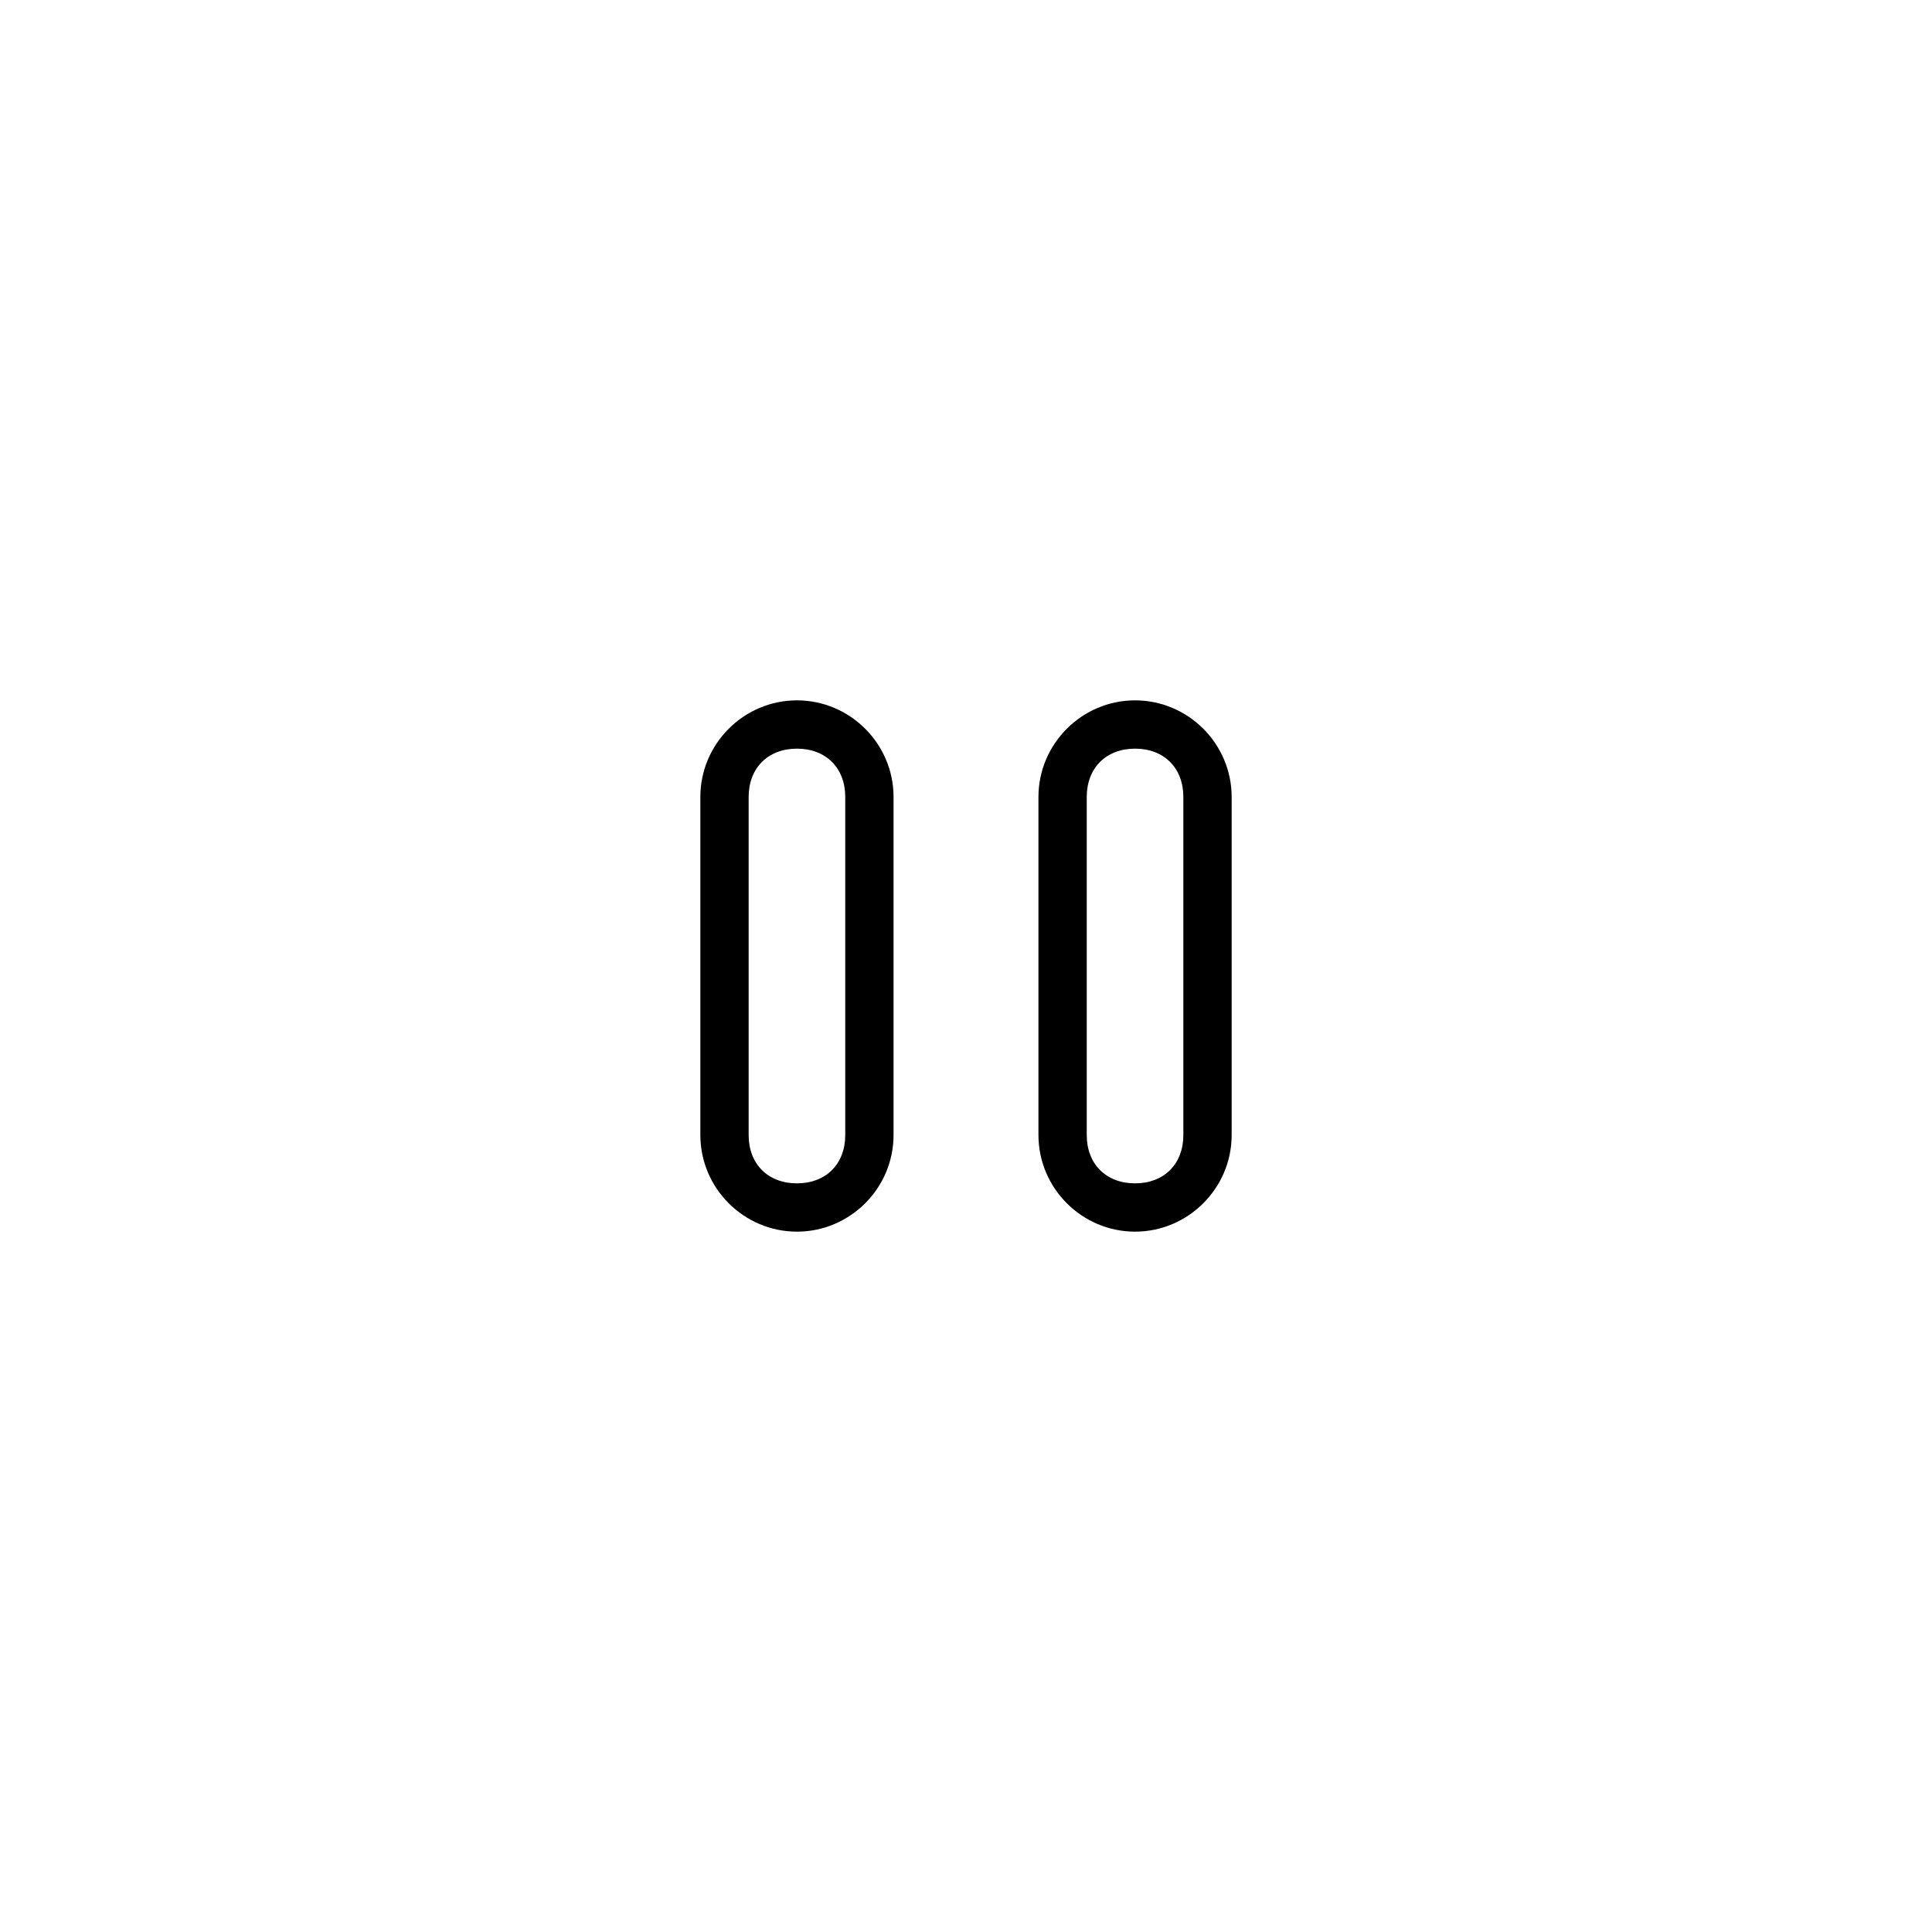
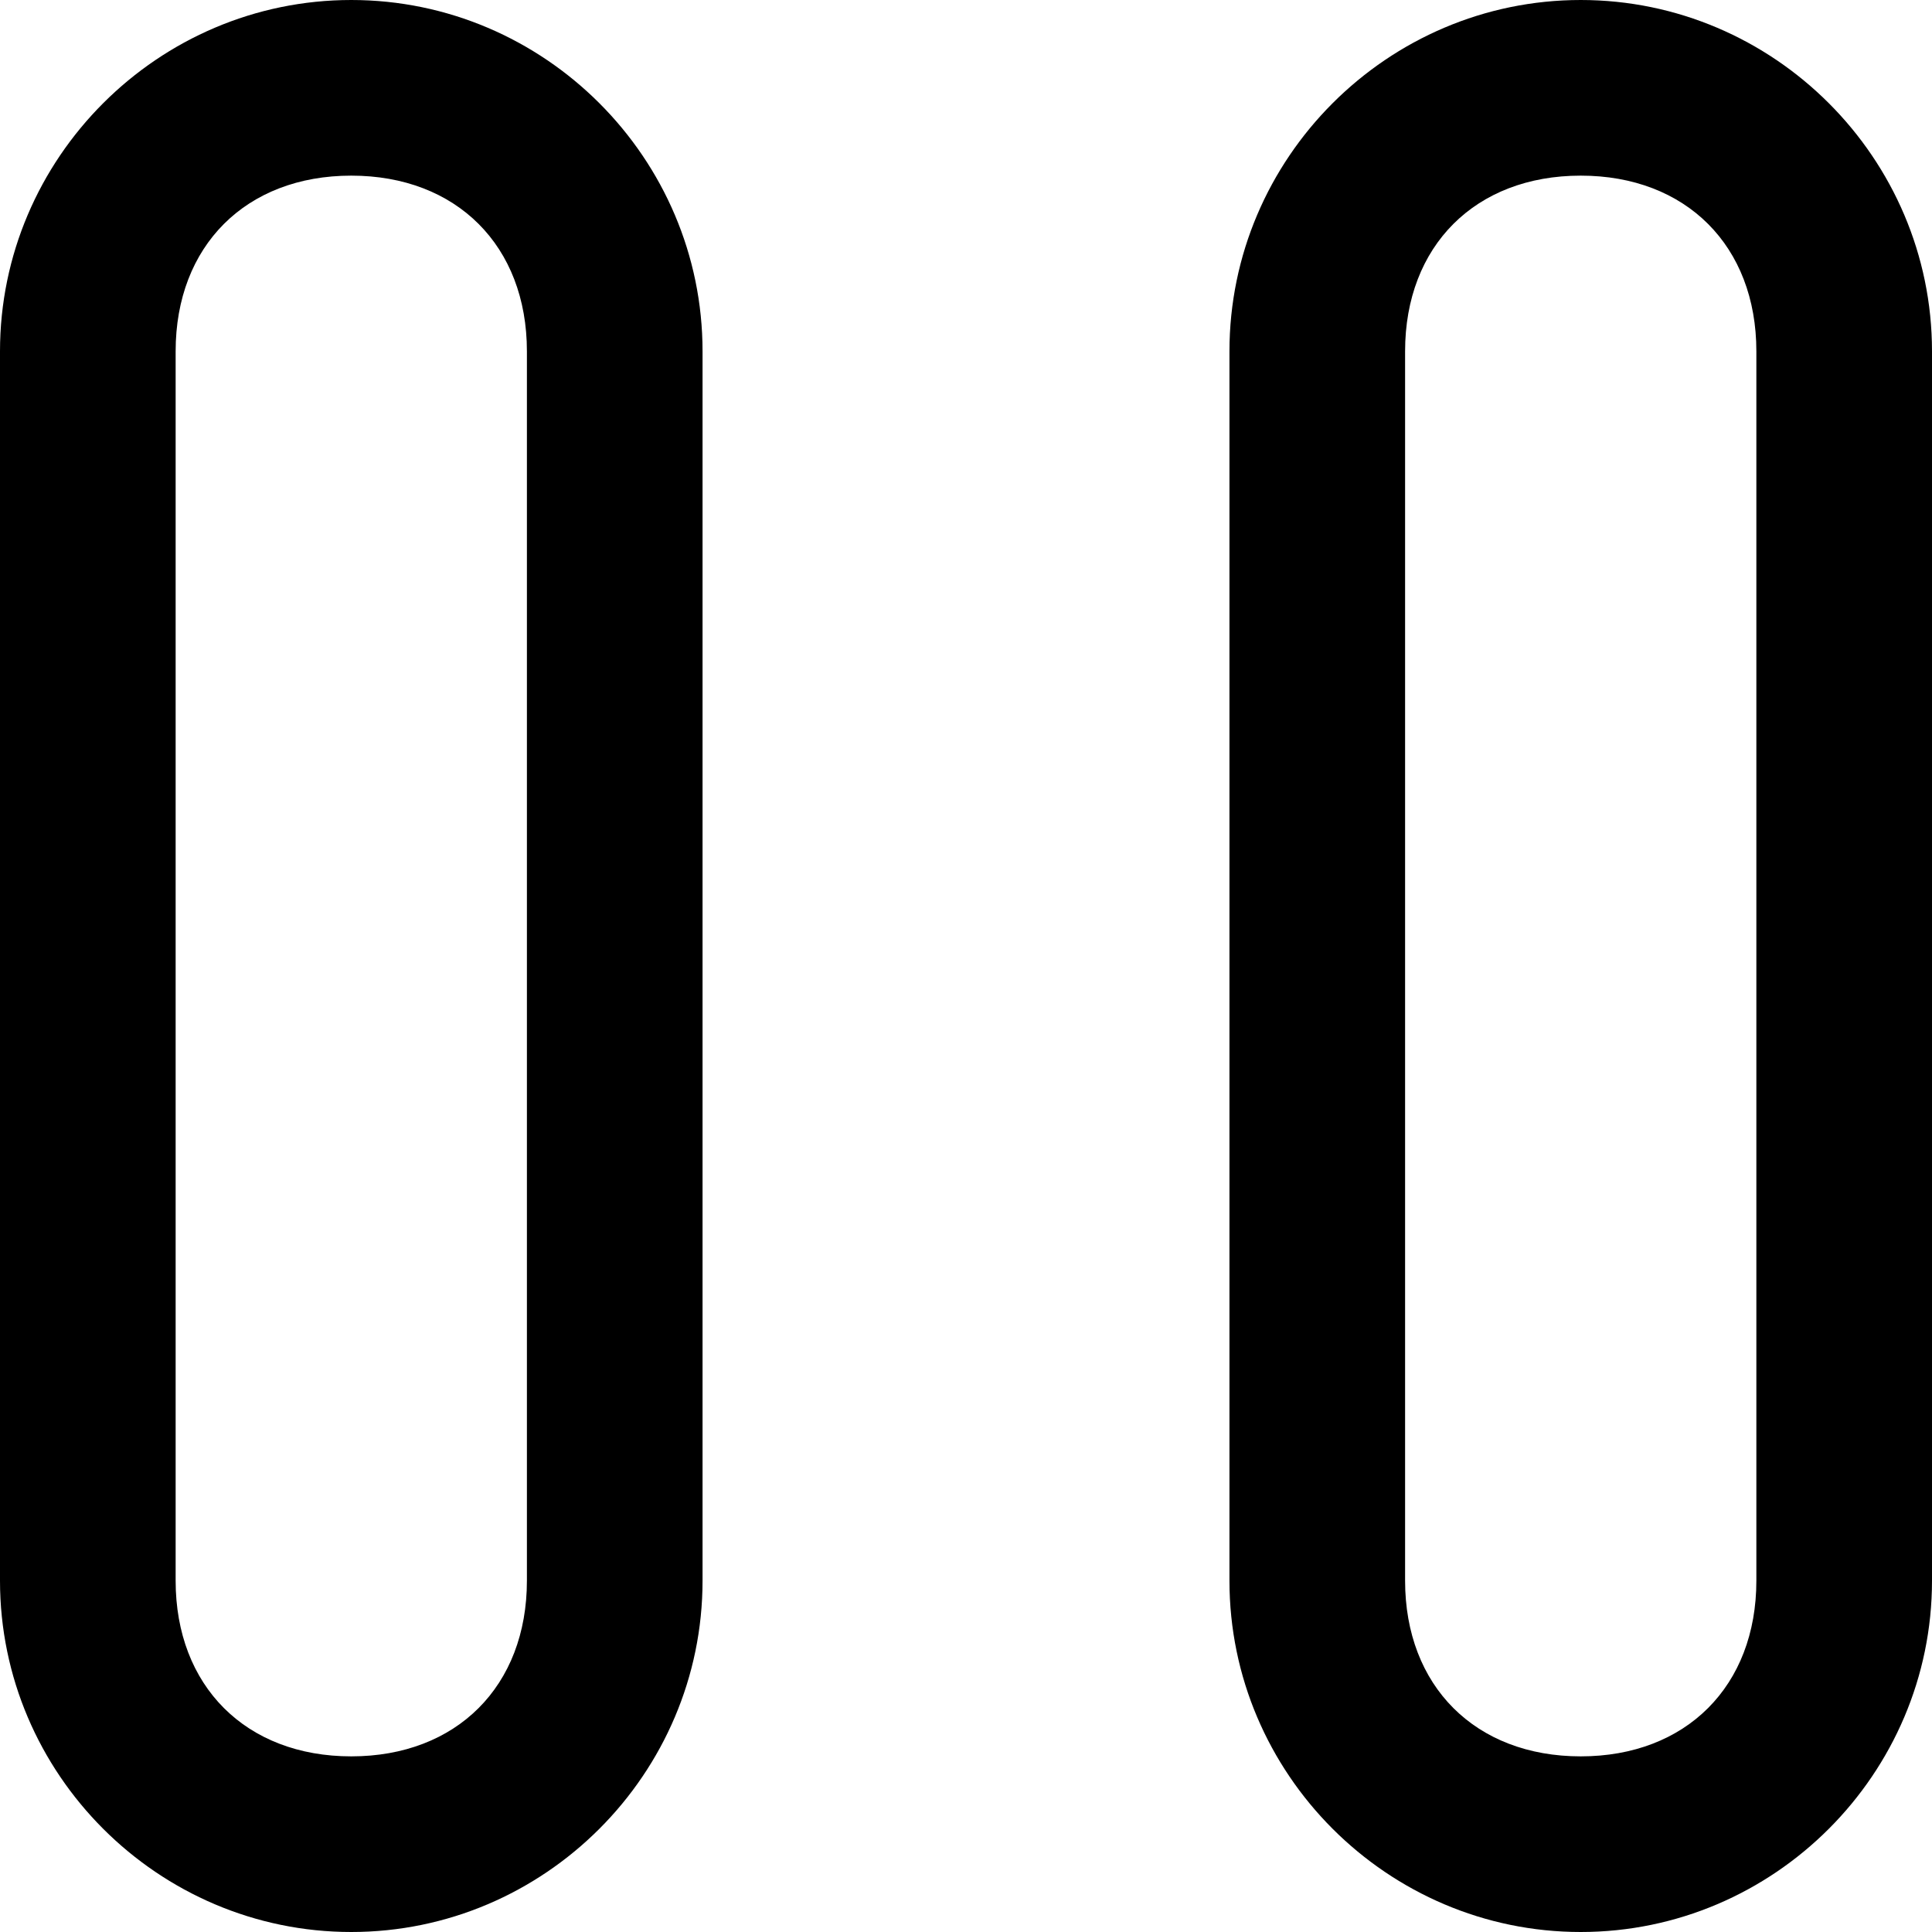
- <svg xmlns="http://www.w3.org/2000/svg" version="1.1" id="图层_1" x="0px" y="0px" viewBox="0 0 40 40" enable-background="new 0 0 40 40" xml:space="preserve">
-   <g>
-     <g>
-       <path d="M16.5,25.5c-1.1,0-2-0.9-2-2v-7c0-1.1,0.9-2,2-2s2,0.9,2,2v7C18.5,24.6,17.6,25.5,16.5,25.5z M16.5,15.5c-0.6,0-1,0.4-1,1    v7c0,0.6,0.4,1,1,1s1-0.4,1-1v-7C17.5,15.9,17.1,15.5,16.5,15.5z" />
-     </g>
-     <g>
-       <g>
-         <path d="M23.5,25.5c-1.1,0-2-0.9-2-2v-7c0-1.1,0.9-2,2-2s2,0.9,2,2v7C25.5,24.6,24.6,25.5,23.5,25.5z M23.5,15.5     c-0.6,0-1,0.4-1,1v7c0,0.6,0.4,1,1,1s1-0.4,1-1v-7C24.5,15.9,24.1,15.5,23.5,15.5z" />
-       </g>
-     </g>
-   </g>
+ <svg xmlns="http://www.w3.org/2000/svg" width="100%" height="100%" viewBox="0 0 11 11" version="1.1" xml:space="preserve" style="fill-rule:evenodd;clip-rule:evenodd;stroke-linejoin:round;stroke-miterlimit:2;">
+   <path d="M2,11c-1.1,0 -2,-0.9 -2,-2l0,-7c0,-1.1 0.9,-2 2,-2c1.1,0 2,0.9 2,2l0,7c0,1.1 -0.9,2 -2,2Zm0,-10c-0.6,0 -1,0.4 -1,1l0,7c0,0.6 0.4,1 1,1c0.6,0 1,-0.4 1,-1l0,-7c0,-0.6 -0.4,-1 -1,-1Zm7,10c-1.1,0 -2,-0.9 -2,-2l0,-7c0,-1.1 0.9,-2 2,-2c1.1,0 2,0.9 2,2l0,7c0,1.1 -0.9,2 -2,2Zm0,-10c-0.6,0 -1,0.4 -1,1l0,7c0,0.6 0.4,1 1,1c0.6,0 1,-0.4 1,-1l0,-7c0,-0.6 -0.4,-1 -1,-1Z" />
</svg>
